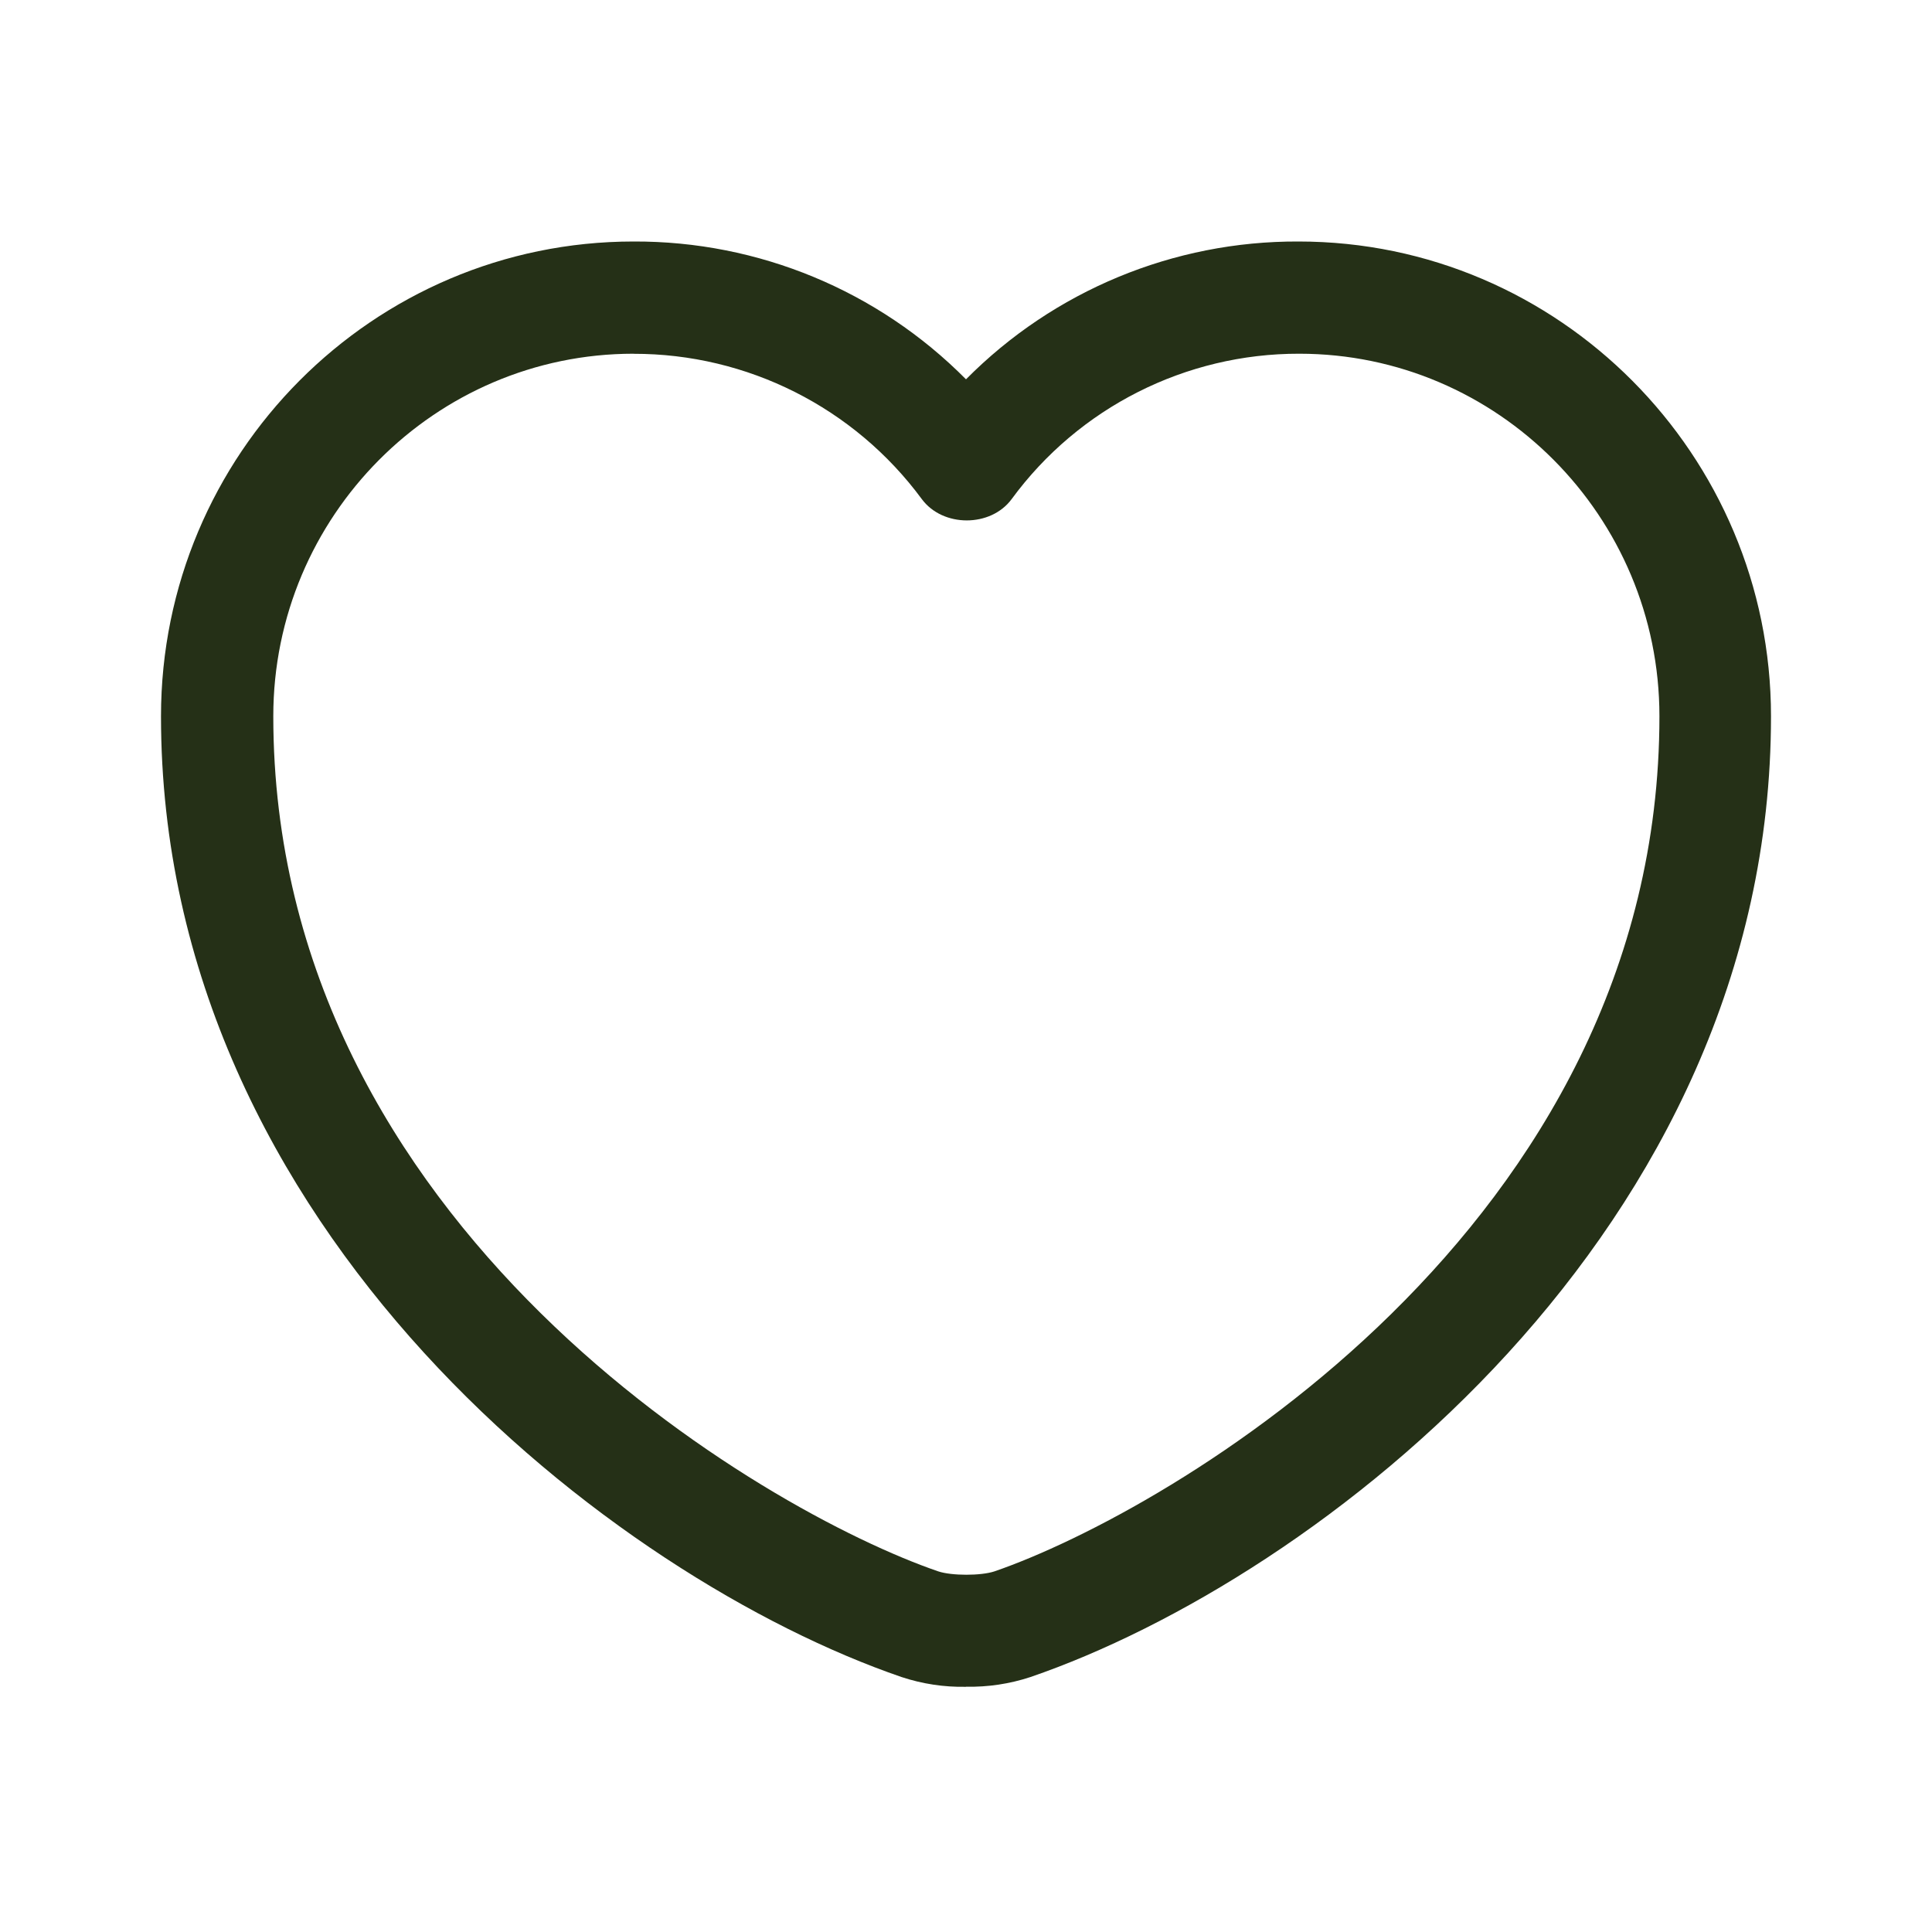
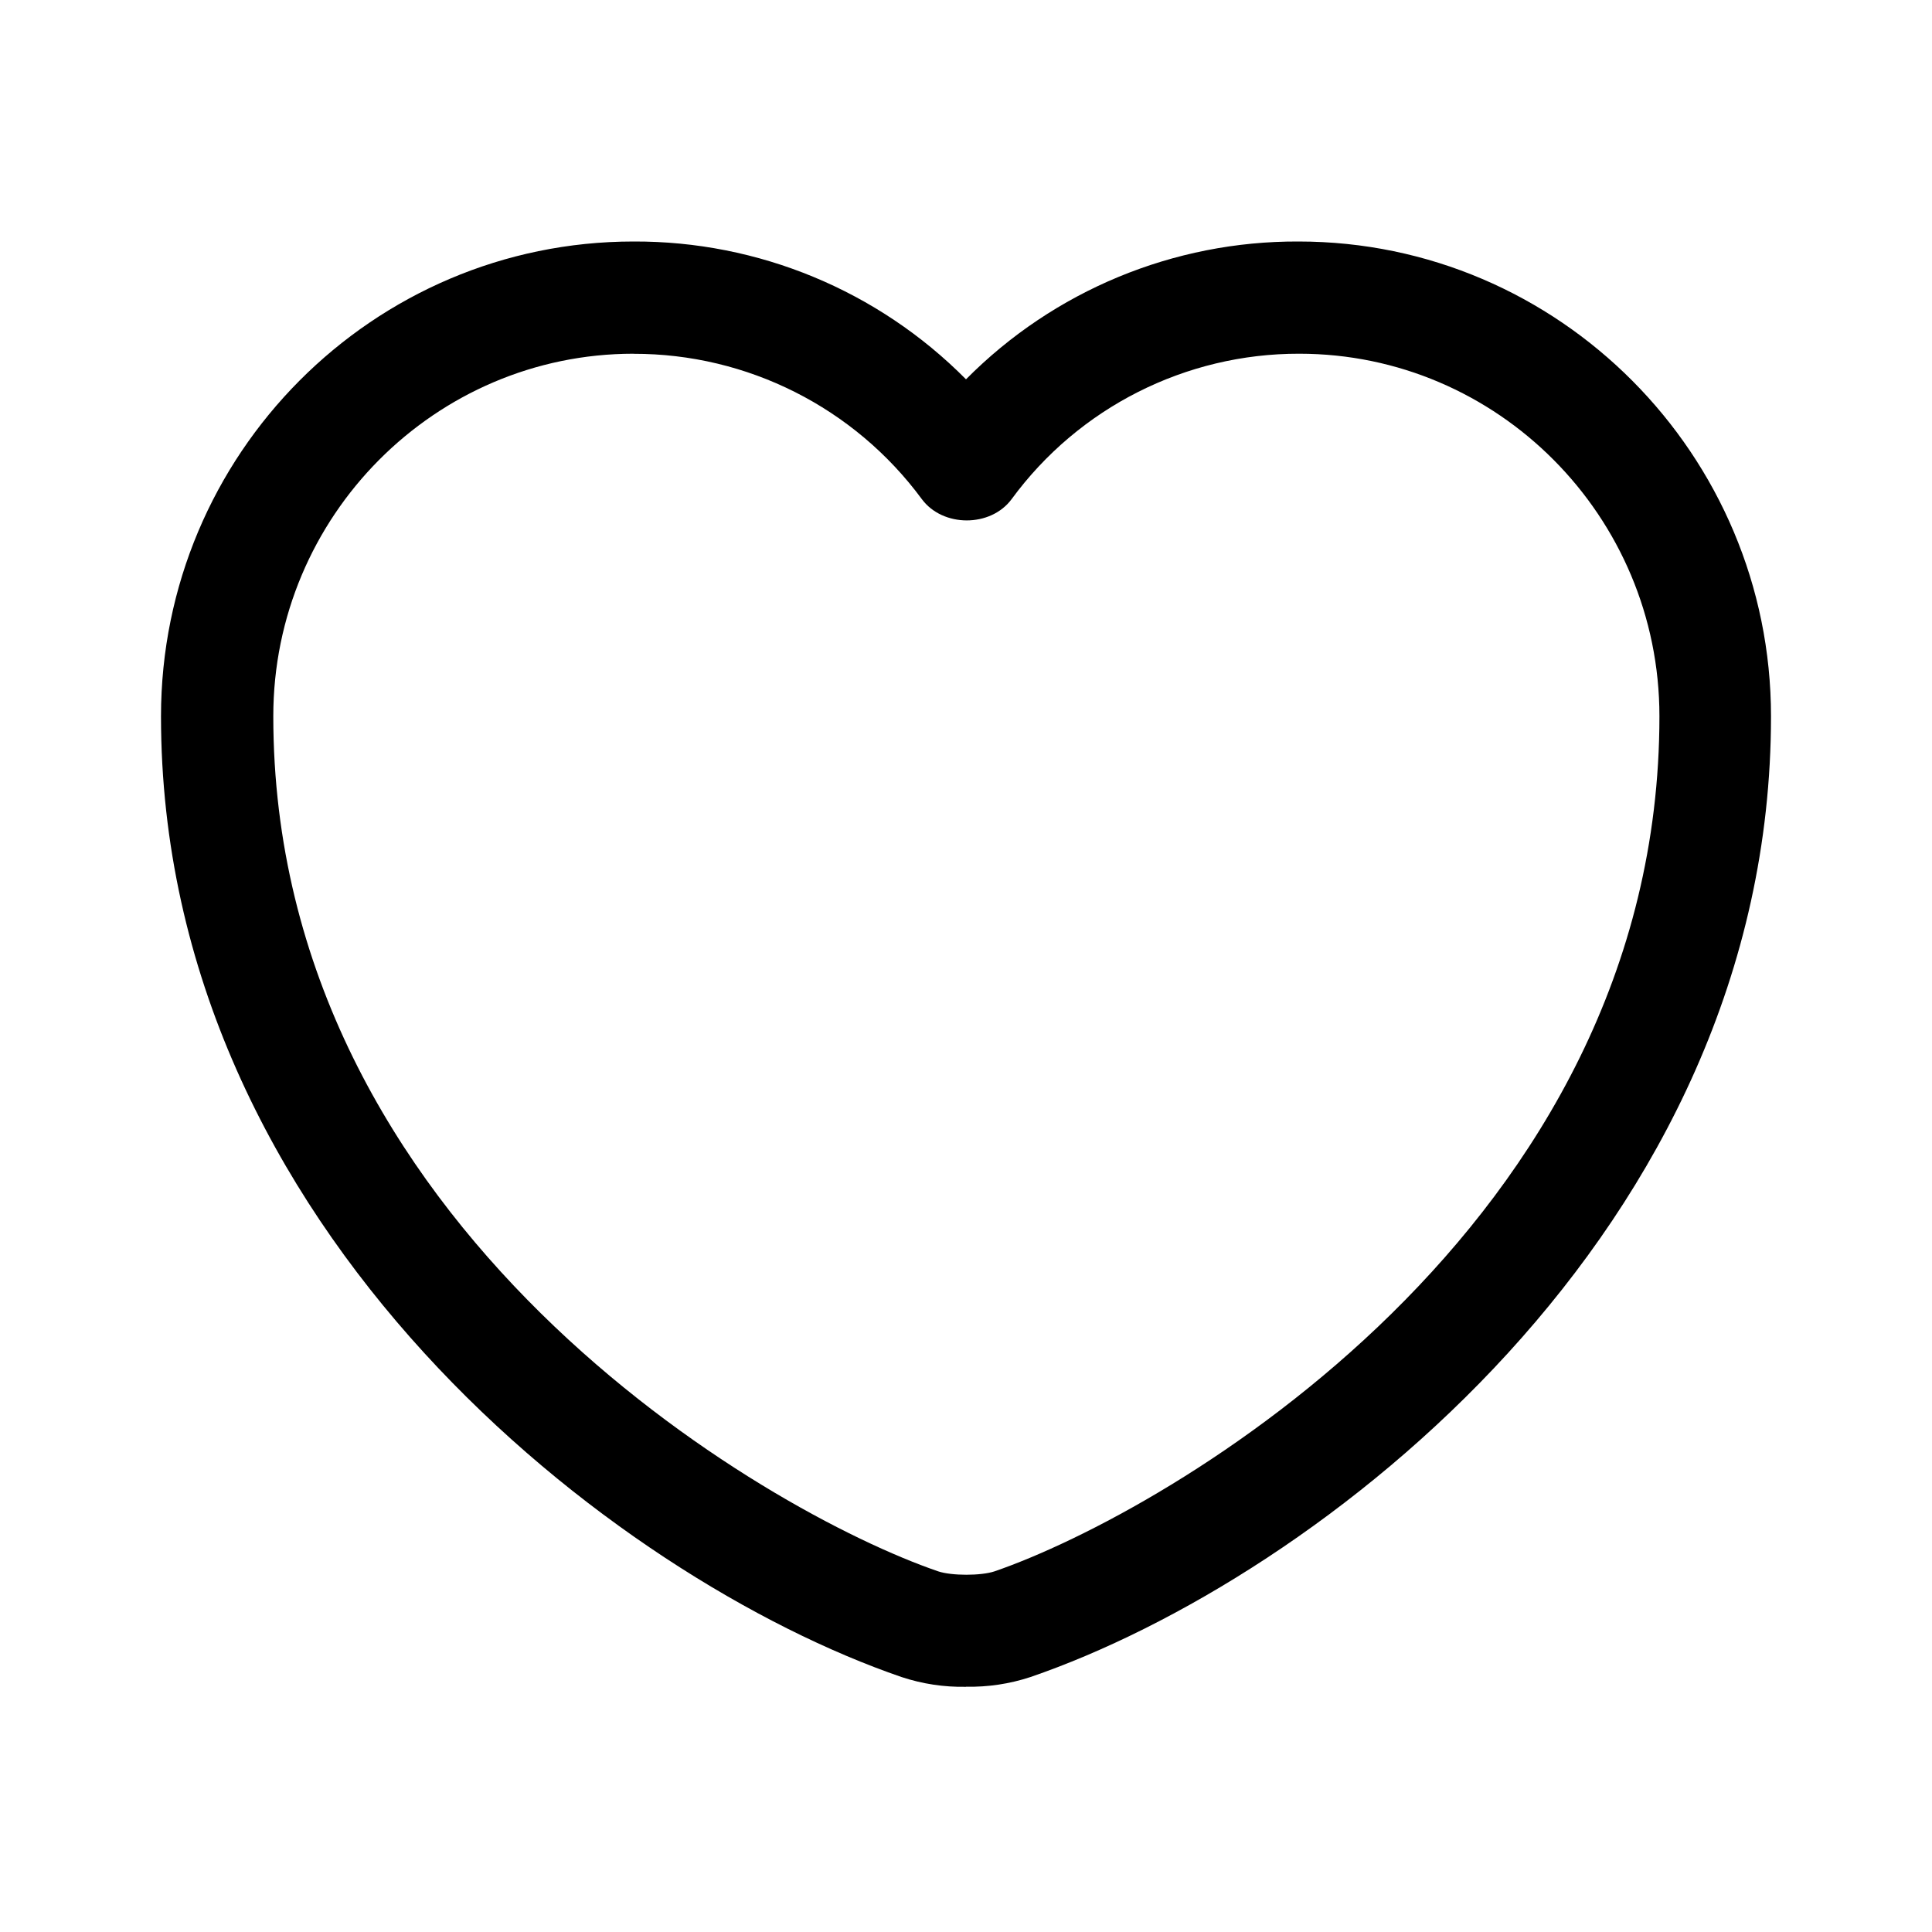
<svg xmlns="http://www.w3.org/2000/svg" width="24" height="24" fill="none" viewBox="0 0 24 24">
-   <path fill="#253017" d="M12 20.954a2.4 2.4 0 0 1-.8-.121C7.647 19.614 2 15.288 2 8.898 2 5.642 4.633 3 7.87 3A5.78 5.78 0 0 1 12 4.712 5.78 5.78 0 0 1 16.13 3C19.367 3 22 5.651 22 8.898c0 6.4-5.646 10.716-9.2 11.935a2.4 2.4 0 0 1-.8.12M7.87 4.394c-2.465 0-4.475 2.019-4.475 4.503 0 6.353 6.112 9.888 8.26 10.623.168.056.531.056.699 0 2.139-.735 8.26-4.26 8.26-10.623 0-2.484-2.01-4.503-4.474-4.503A4.42 4.42 0 0 0 12.567 6.2c-.26.353-.855.353-1.116 0A4.44 4.44 0 0 0 7.87 4.395" />
+   <path fill="currentColor" d="M12 20.954a2.4 2.4 0 0 1-.8-.121C7.647 19.614 2 15.288 2 8.898 2 5.642 4.633 3 7.87 3A5.78 5.78 0 0 1 12 4.712 5.78 5.78 0 0 1 16.13 3C19.367 3 22 5.651 22 8.898c0 6.4-5.646 10.716-9.2 11.935a2.4 2.4 0 0 1-.8.12M7.87 4.394c-2.465 0-4.475 2.019-4.475 4.503 0 6.353 6.112 9.888 8.26 10.623.168.056.531.056.699 0 2.139-.735 8.26-4.26 8.26-10.623 0-2.484-2.01-4.503-4.474-4.503A4.42 4.42 0 0 0 12.567 6.2c-.26.353-.855.353-1.116 0A4.44 4.44 0 0 0 7.87 4.395" />
</svg>
